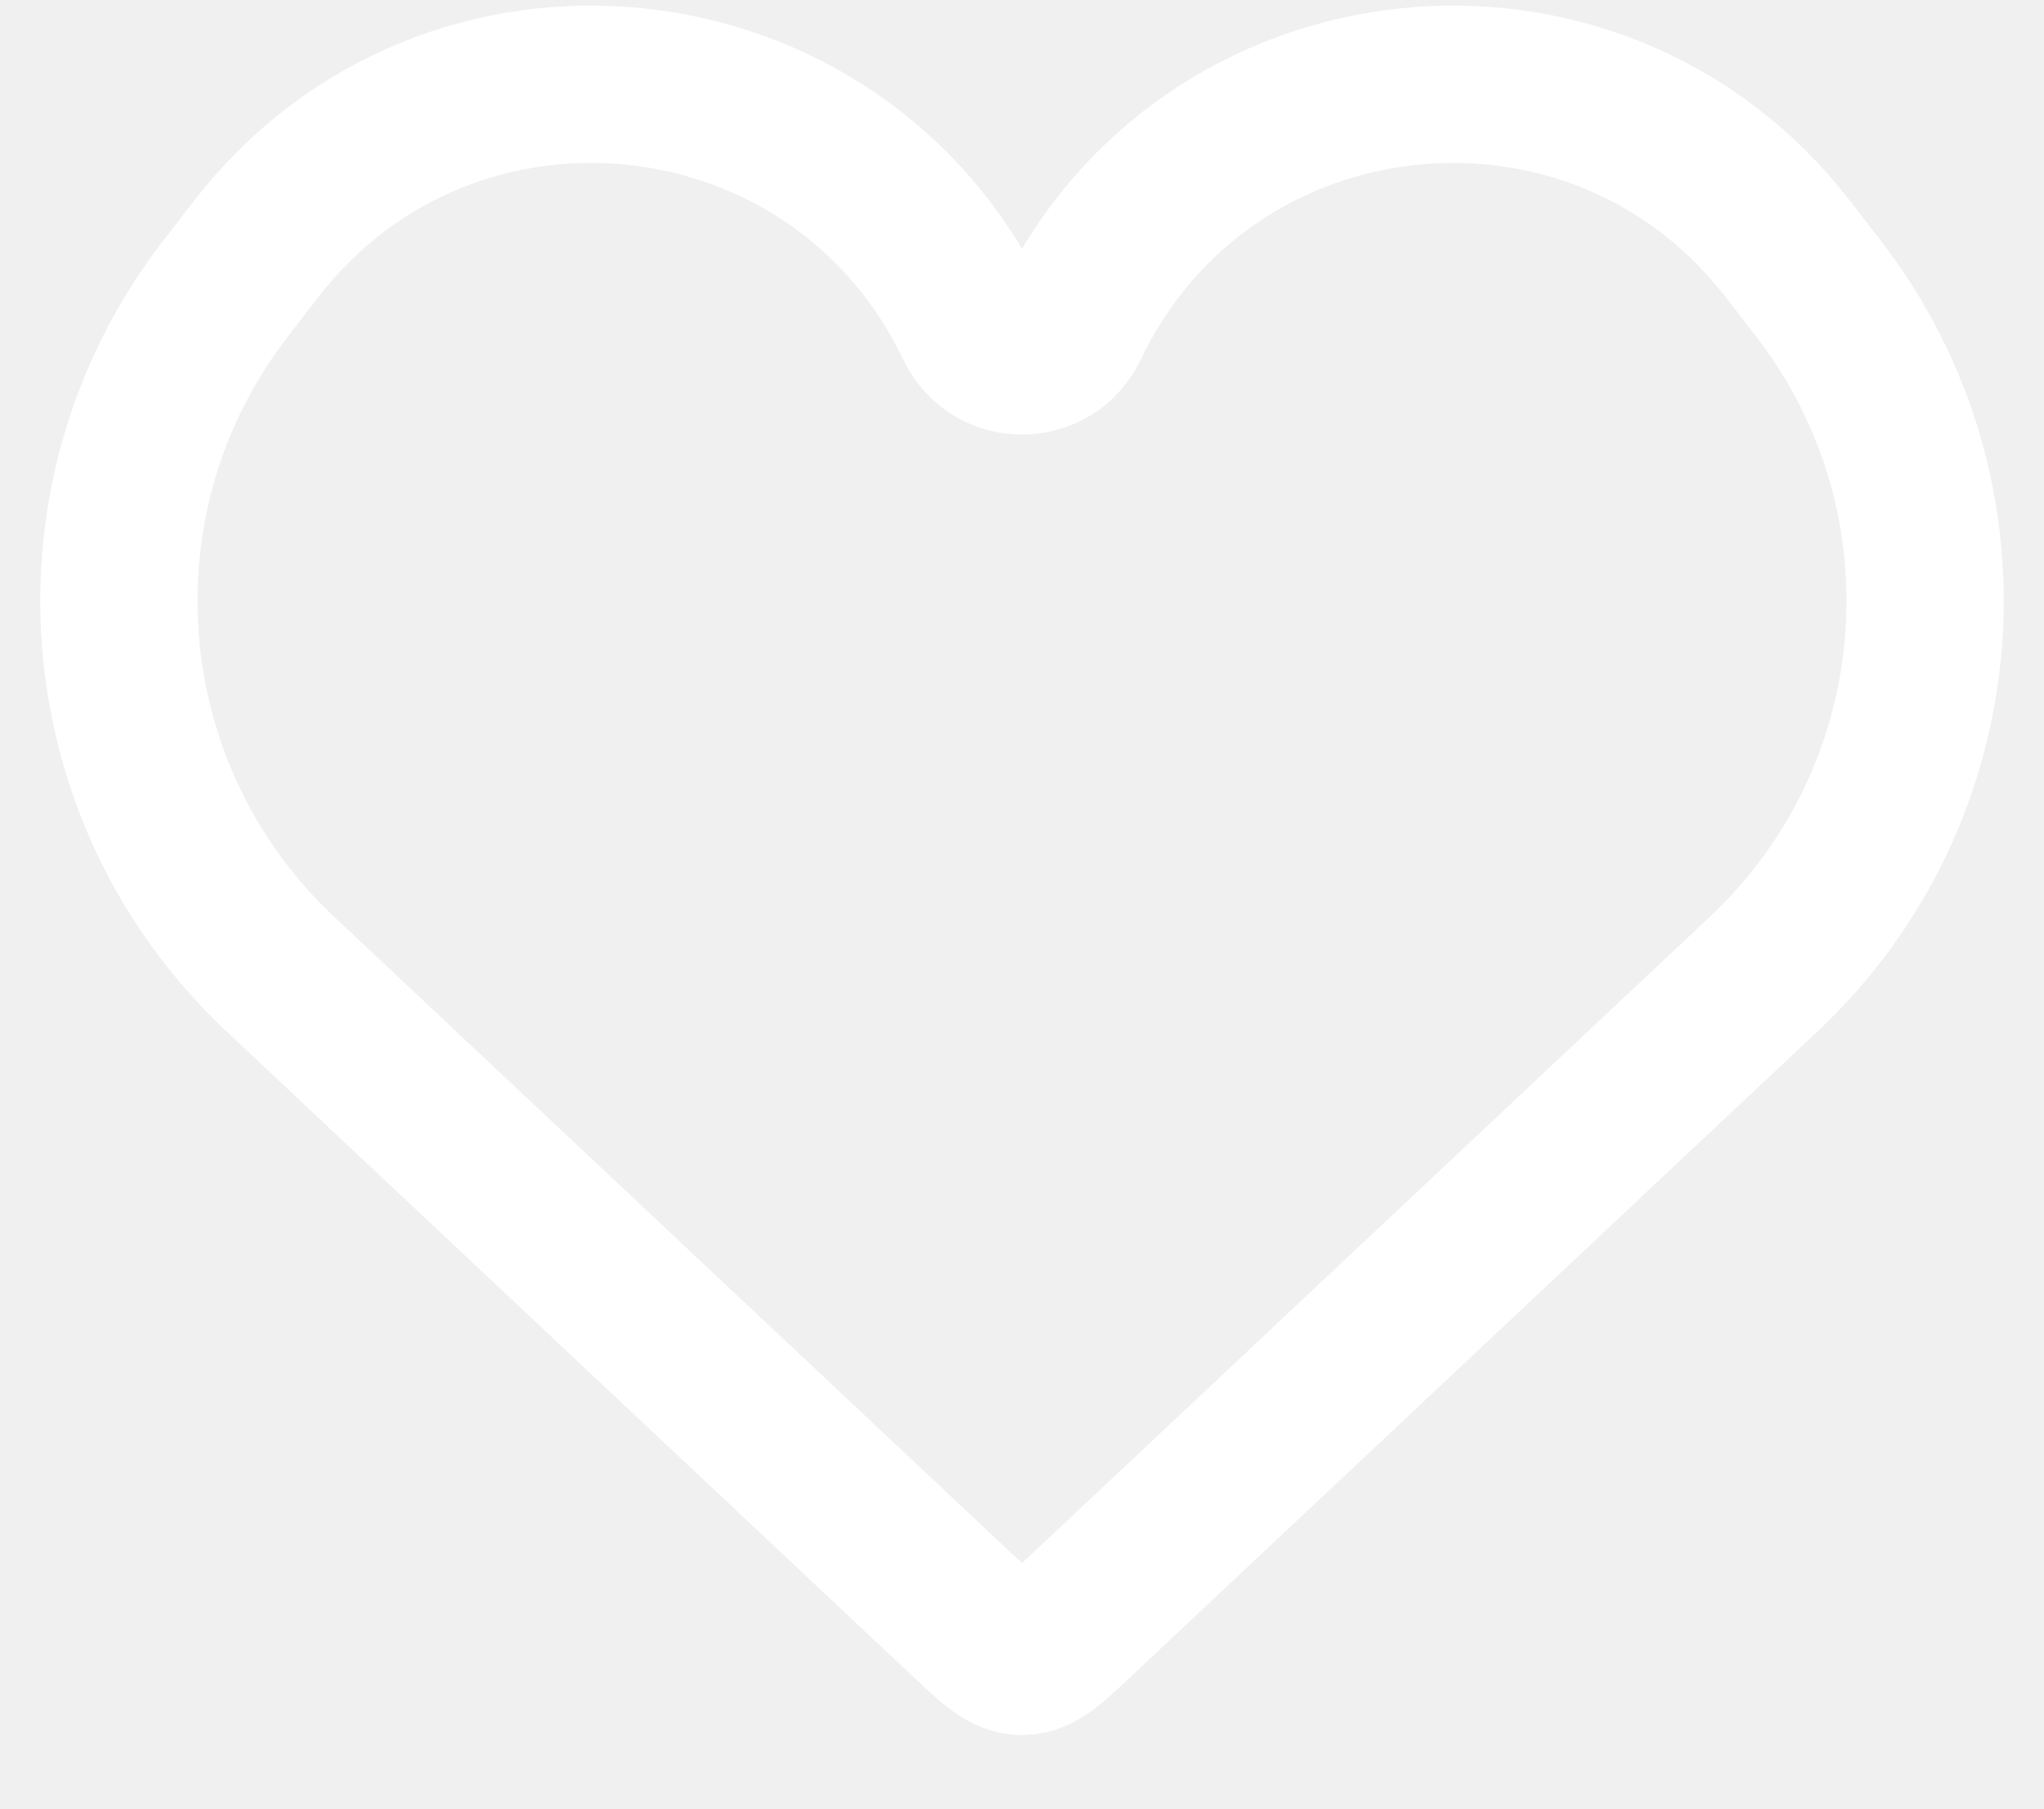
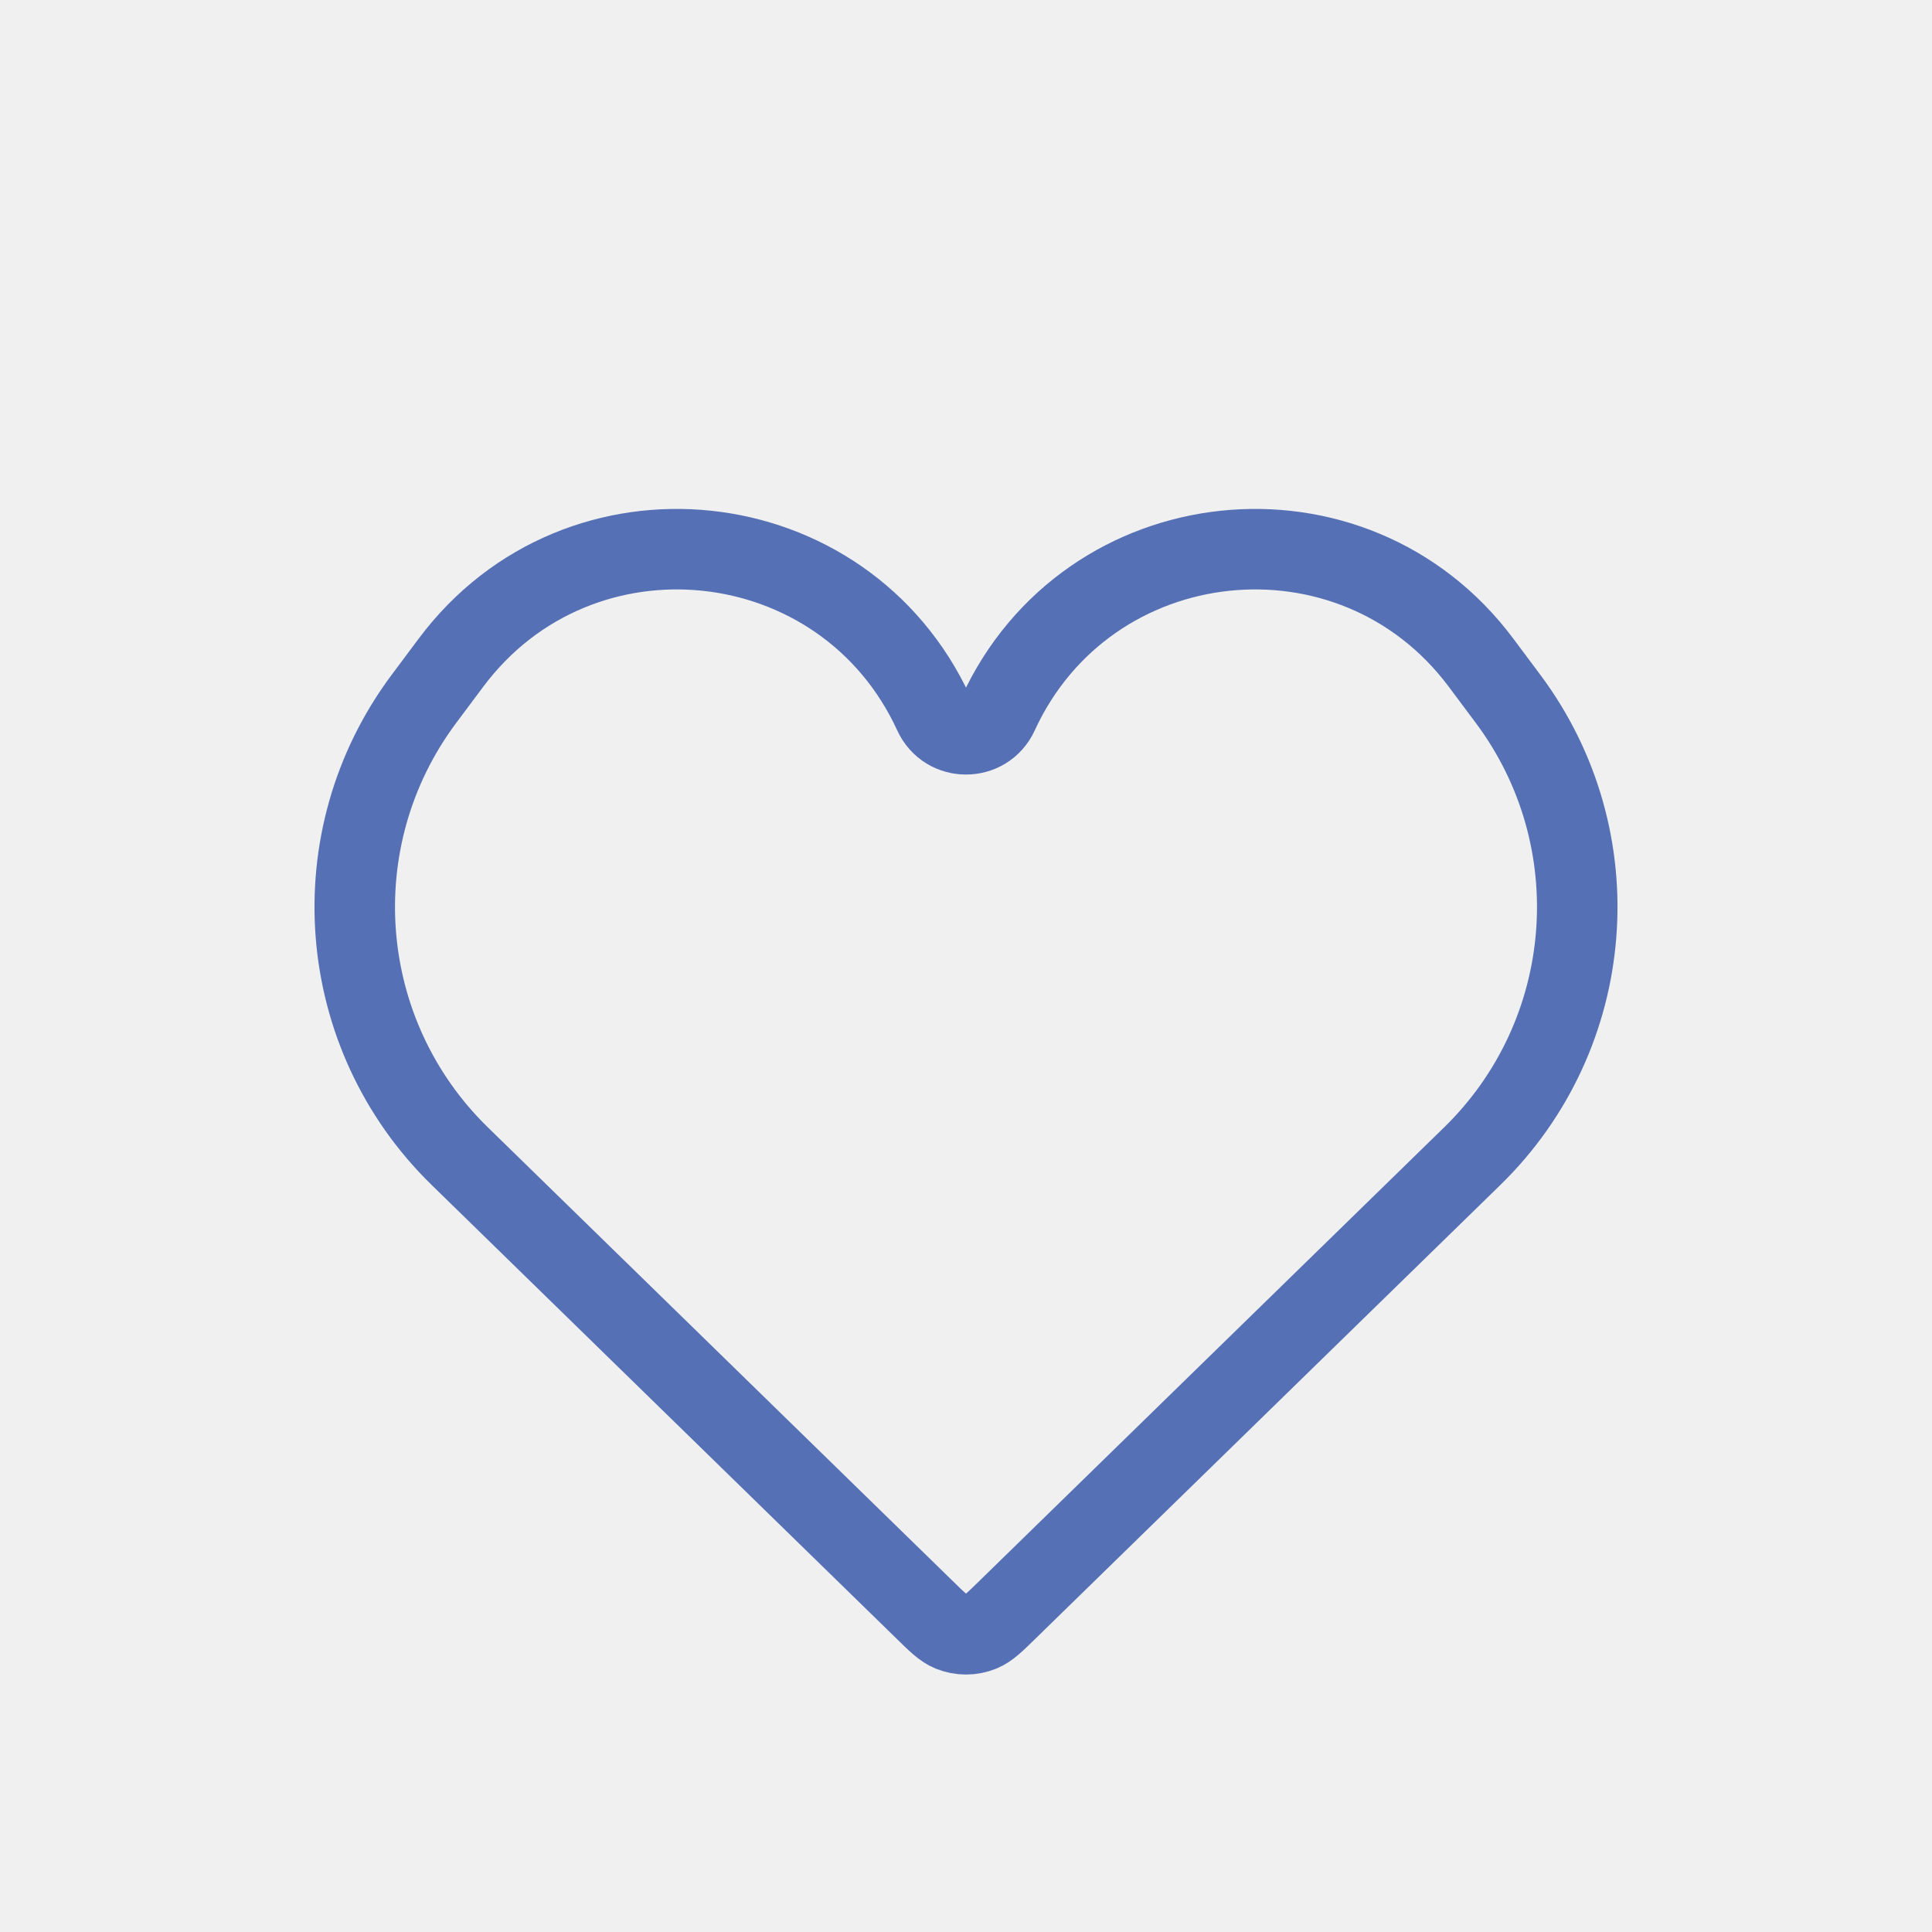
- <svg xmlns="http://www.w3.org/2000/svg" width="26" height="23" viewBox="0 0 26 23" fill="none">
-   <path d="M3.563 12.385L12.315 20.607C12.64 20.912 12.802 21.064 13 21.064C13.198 21.064 13.36 20.912 13.685 20.607L13.685 20.607L22.437 12.385C24.882 10.088 25.179 6.308 23.122 3.658L22.736 3.159C20.275 -0.012 15.337 0.52 13.608 4.142C13.364 4.654 12.636 4.654 12.392 4.142C10.663 0.52 5.725 -0.012 3.264 3.159L2.878 3.658C0.821 6.308 1.118 10.088 3.563 12.385Z" stroke="white" stroke-width="2" />
+ <svg xmlns="http://www.w3.org/2000/svg" width="24" height="24" viewBox="0 0 24 24" fill="none">
+   <path d="M5.711 14.362L11.476 19.988C11.639 20.148 11.721 20.228 11.812 20.265C11.933 20.314 12.067 20.314 12.188 20.265C12.279 20.228 12.361 20.148 12.524 19.988L18.289 14.362C19.841 12.848 20.031 10.419 18.734 8.682L18.397 8.231C16.804 6.099 13.51 6.447 12.399 8.866C12.242 9.207 11.758 9.207 11.601 8.866C10.49 6.447 7.196 6.099 5.603 8.231L5.266 8.682C3.969 10.419 4.159 12.848 5.711 14.362Z" stroke="#5670B6" />
</svg>
